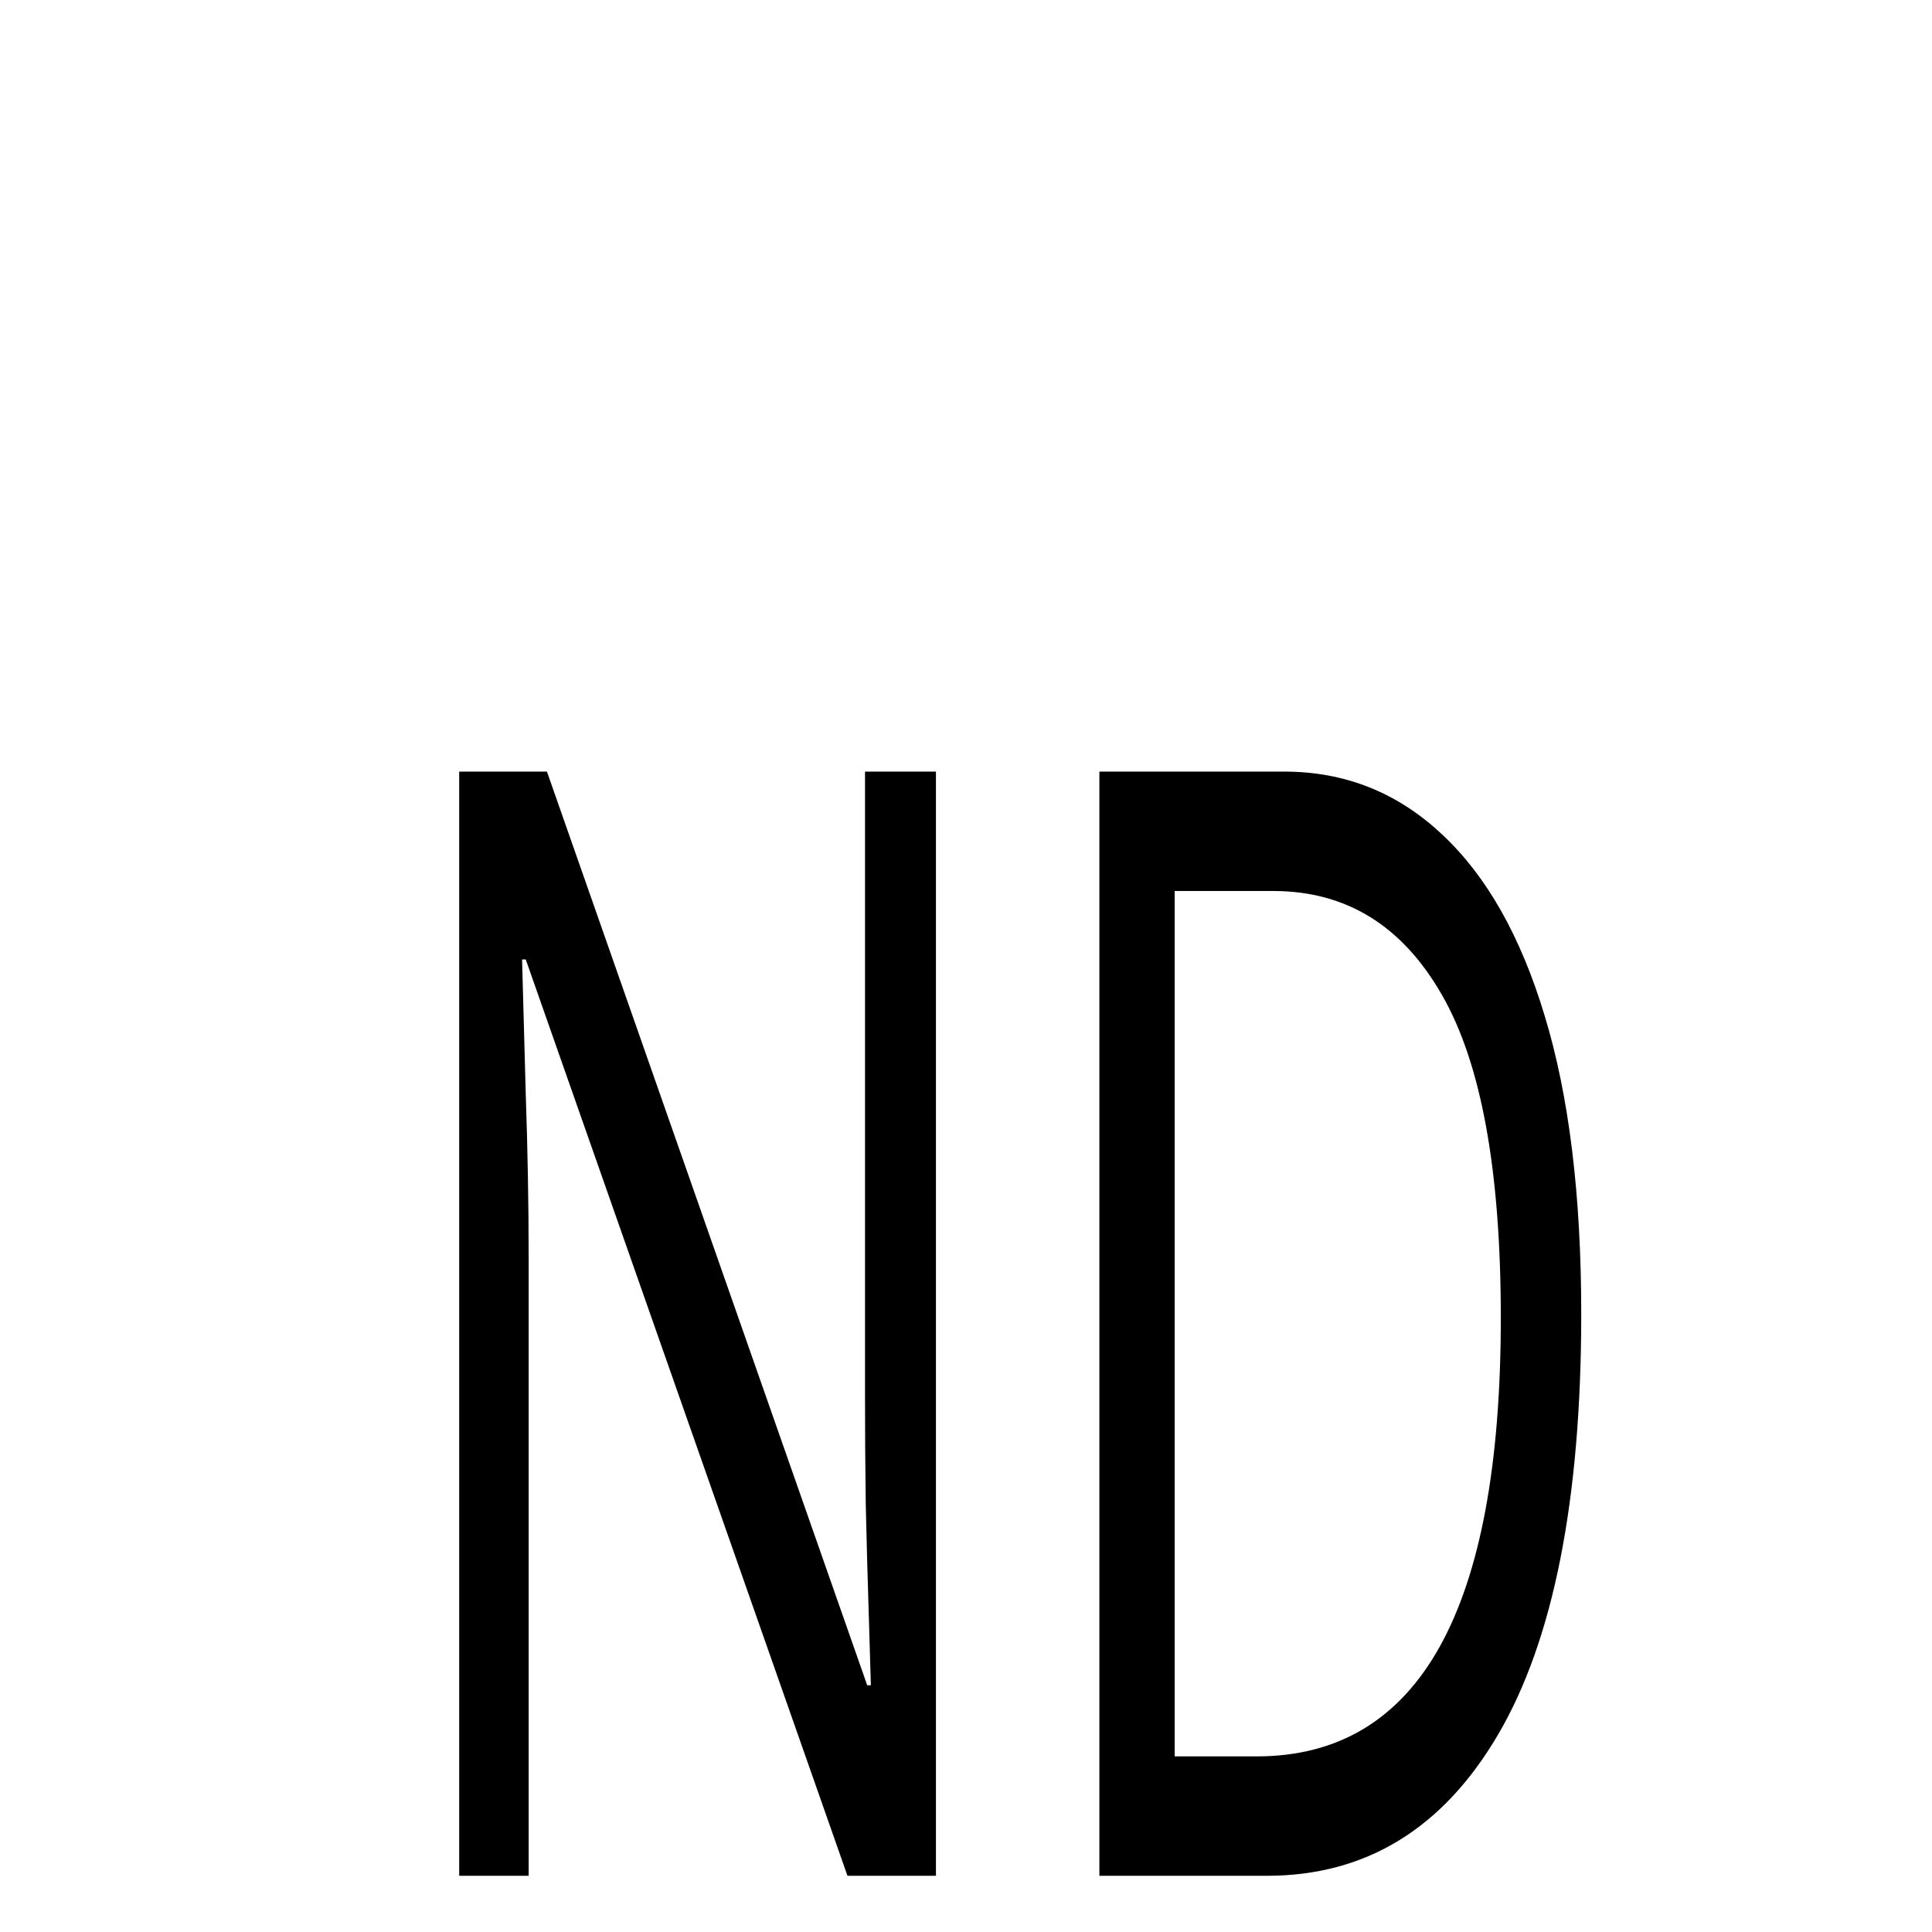
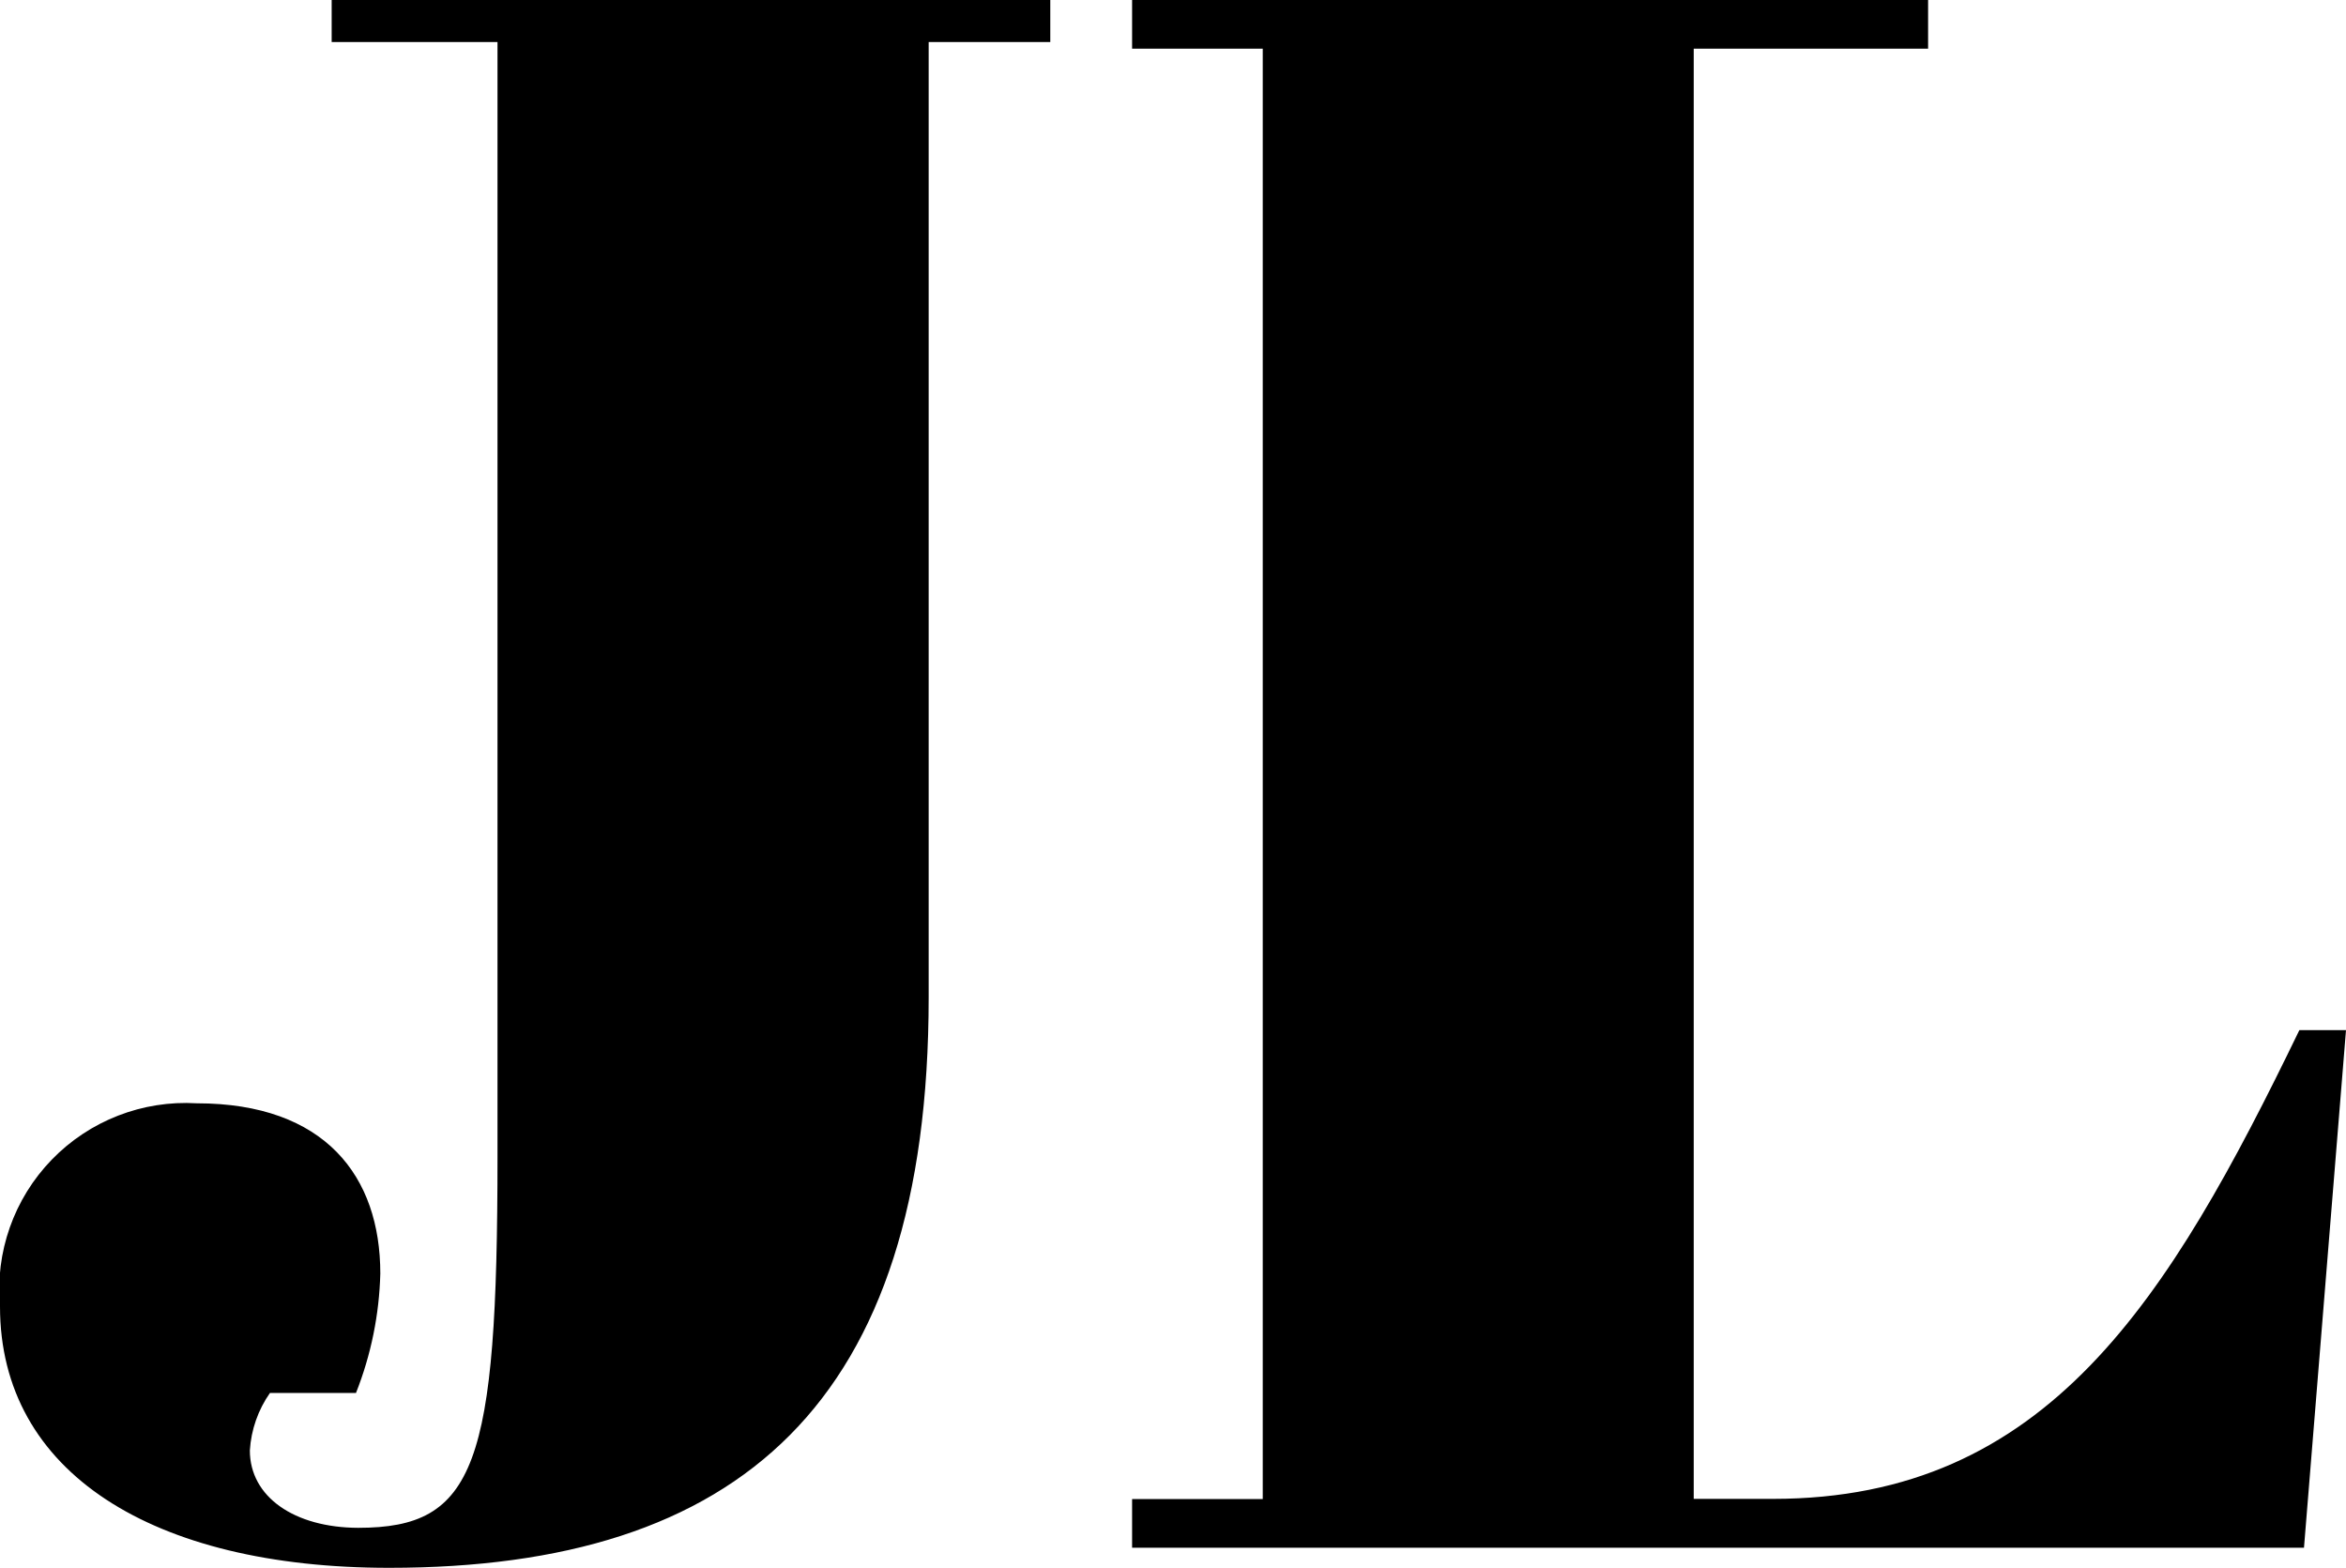
- <svg xmlns="http://www.w3.org/2000/svg" version="1.1" id="Camada_1" x="0px" y="0px" viewBox="0 0 45 45" style="enable-background:new 0 0 45 45;" xml:space="preserve">
-   <style type="text/css">
- 	.st0{font-family:'AbrilFatface-Regular';}
- 	.st1{font-size:18px;}
- </style>
-   <text transform="matrix(1.09 0 0 2 8.7881 43.6909)" class="st0 st1">ND</text>
+ <svg xmlns="http://www.w3.org/2000/svg" width="46.684" height="31.196" viewBox="0 0 46.684 31.196">
+   <path id="Path_3" data-name="Path 3" d="M7.744-30.8v.836h3.3V-7.788c0,6.16-.44,7.392-2.772,7.392C7-.4,6.116-1.012,6.116-1.936a2.231,2.231,0,0,1,.4-1.144H8.228a6.934,6.934,0,0,0,.484-2.376c0-1.936-1.1-3.388-3.652-3.388A3.71,3.71,0,0,0,1.144-4.8C1.144-1.5,4.18.4,8.888.4,15.84.4,19.624-2.86,19.624-10.956V-29.964h2.42V-30.8Zm15.928,0v.968h2.6V-.968h-2.6V0h23.32l.836-10.3H46.9c-2.6,5.368-5.016,9.328-10.472,9.328H34.848V-29.832h4.664V-30.8Z" transform="translate(-1.144 30.8)" />
</svg>
